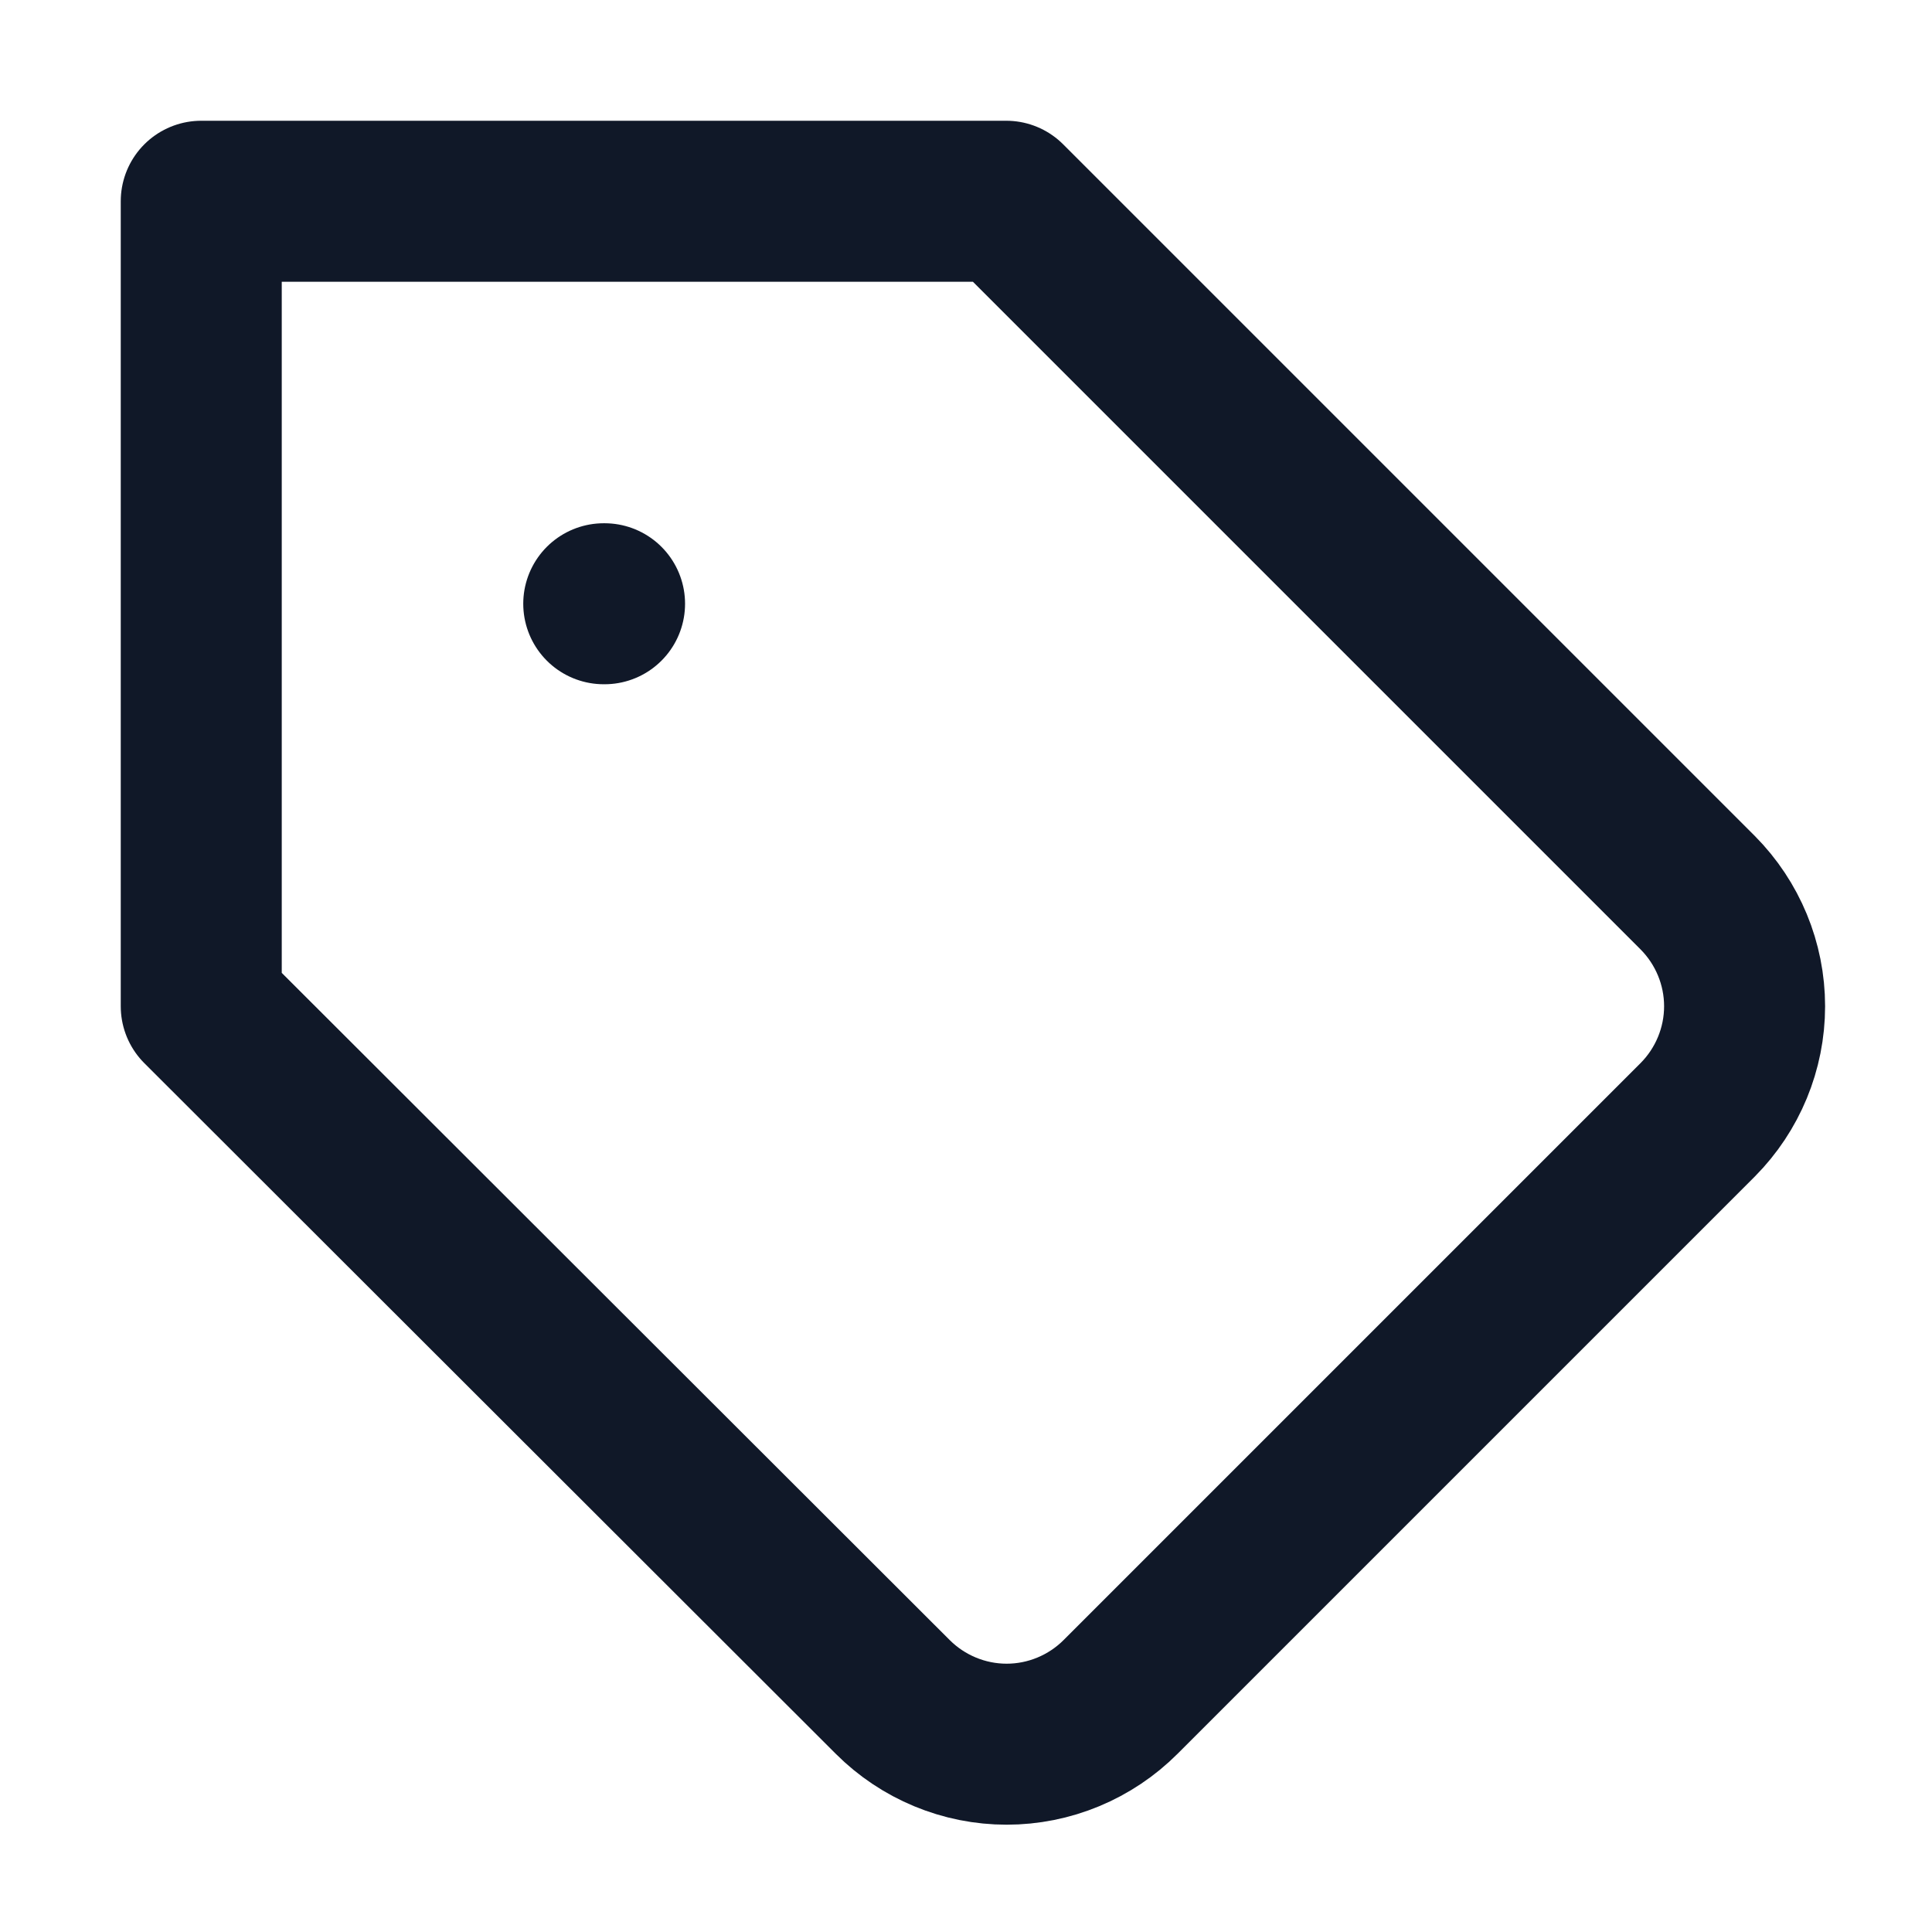
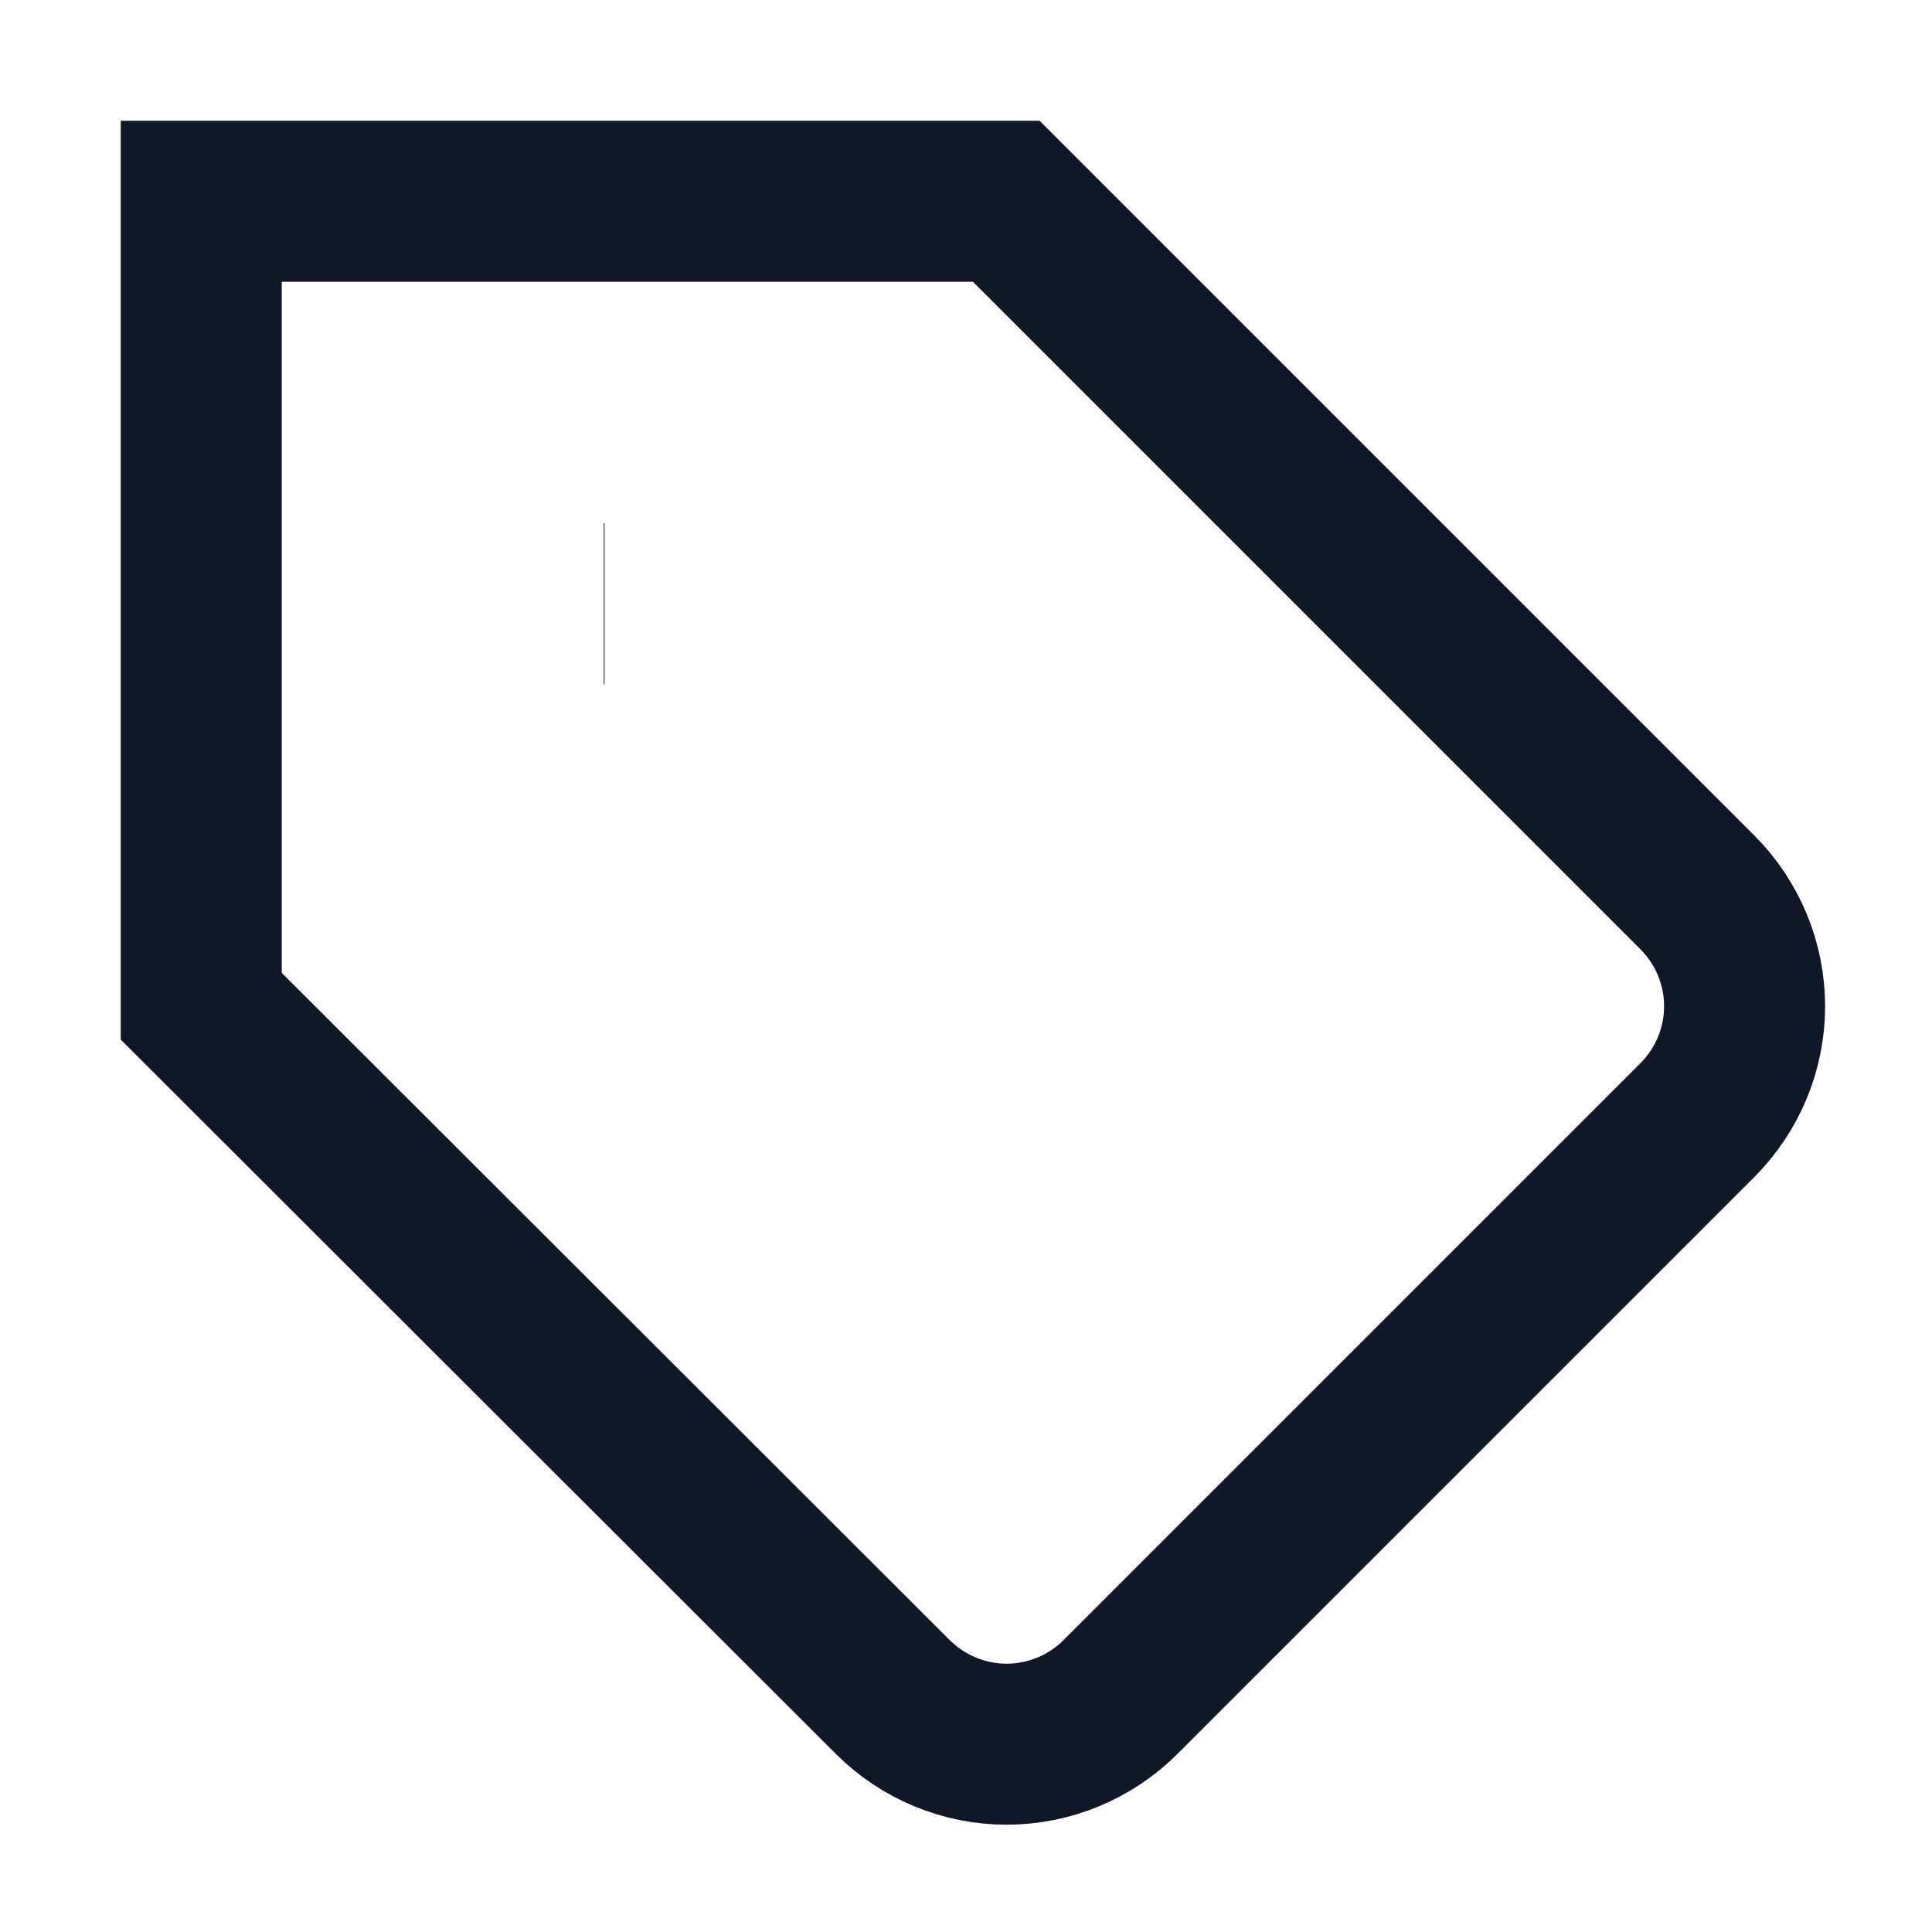
<svg xmlns="http://www.w3.org/2000/svg" width="24" height="24" viewBox="0 0 24 24" fill="none">
-   <path d="M7.5 7.5H7.51M21.09 13.91L13.92 21.08C13.734 21.266 13.514 21.413 13.271 21.514C13.028 21.615 12.768 21.667 12.505 21.667C12.242 21.667 11.982 21.615 11.739 21.514C11.496 21.413 11.276 21.266 11.09 21.08L2.5 12.5V2.5H12.5L21.09 11.09C21.462 11.465 21.672 11.972 21.672 12.5C21.672 13.028 21.462 13.535 21.09 13.91Z" stroke="#101828" stroke-width="2" stroke-linecap="round" stroke-linejoin="round" />
+   <path d="M7.5 7.5H7.51M21.09 13.91L13.92 21.08C13.734 21.266 13.514 21.413 13.271 21.514C13.028 21.615 12.768 21.667 12.505 21.667C12.242 21.667 11.982 21.615 11.739 21.514C11.496 21.413 11.276 21.266 11.09 21.08L2.5 12.5V2.5H12.5L21.09 11.09C21.462 11.465 21.672 11.972 21.672 12.5C21.672 13.028 21.462 13.535 21.09 13.91Z" stroke="#101828" stroke-width="2" strokeLinecap="round" strokeLinejoin="round" />
</svg>
